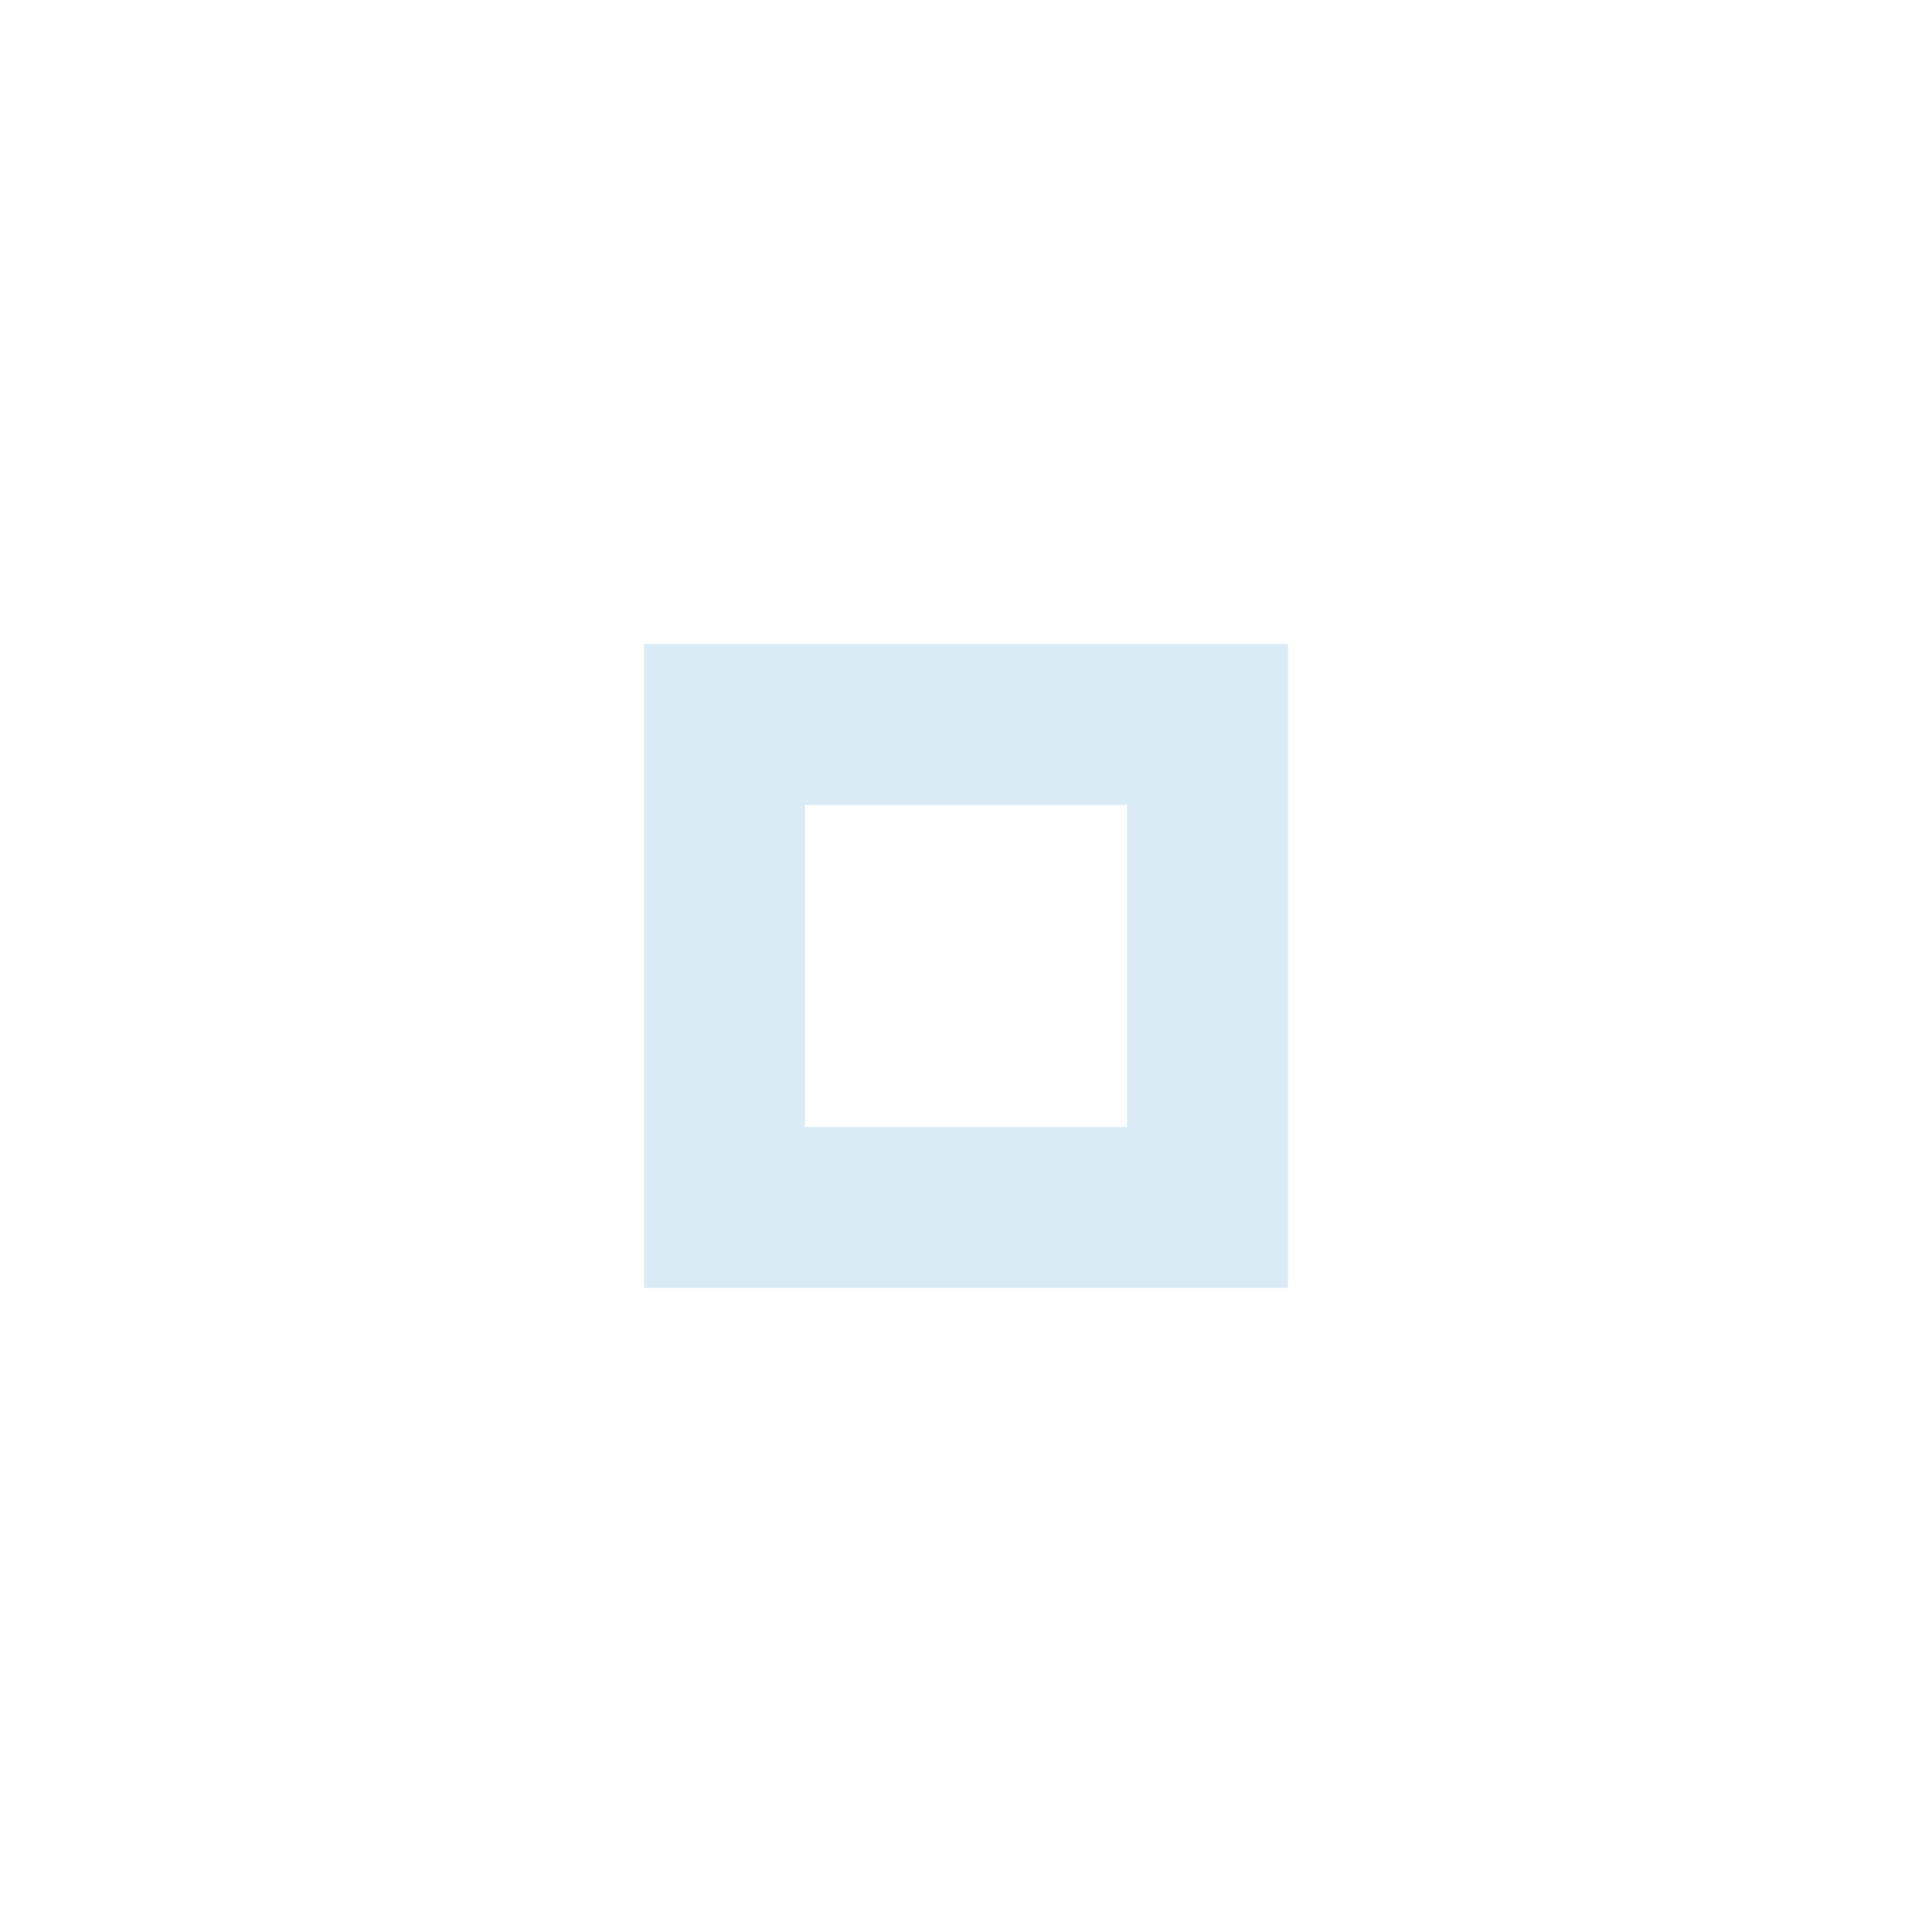
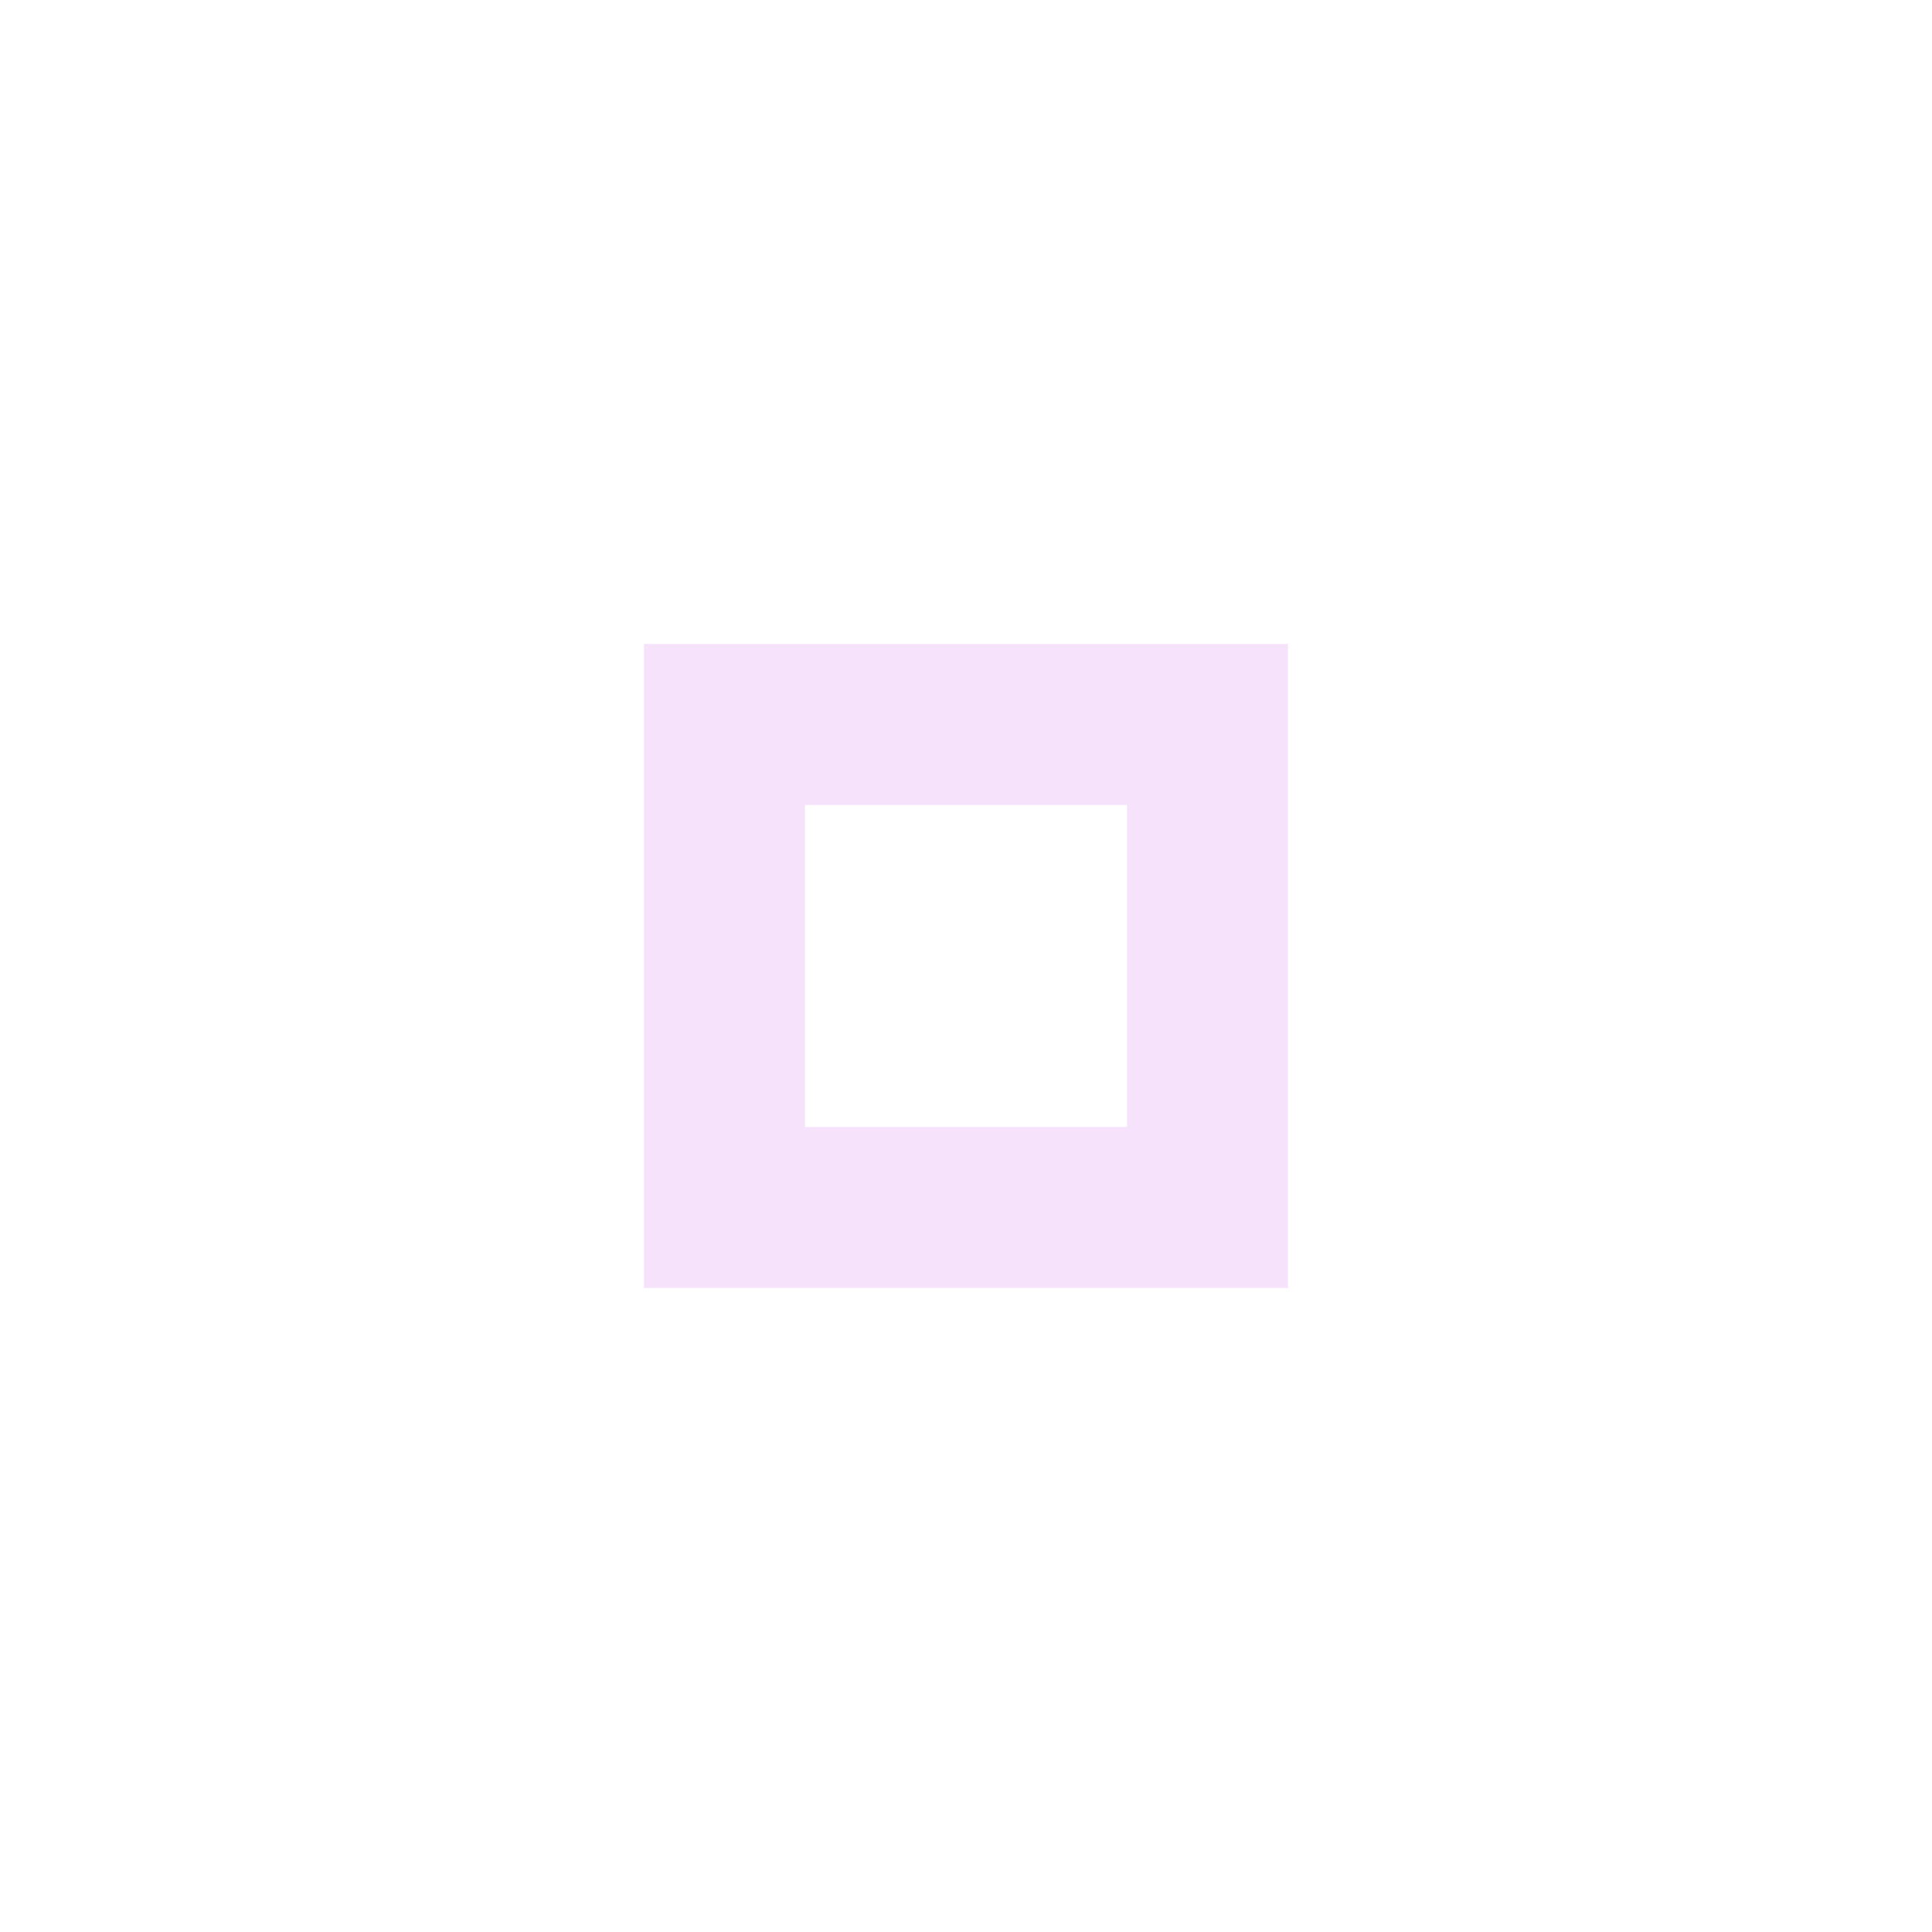
- <svg xmlns="http://www.w3.org/2000/svg" width="24" height="24" viewBox="0 0 24 24" fill="#cbe3f1" opacity="0.7">
+ <svg xmlns="http://www.w3.org/2000/svg" width="24" height="24" viewBox="0 0 24 24" fill="#f3d6fb" opacity="0.7">
  <circle cx="12" cy="12" r="10" opacity="0" />
  <path d="m8 8v8h8v-8h-8zm2 2h4v4h-4v-4z" />
</svg>
